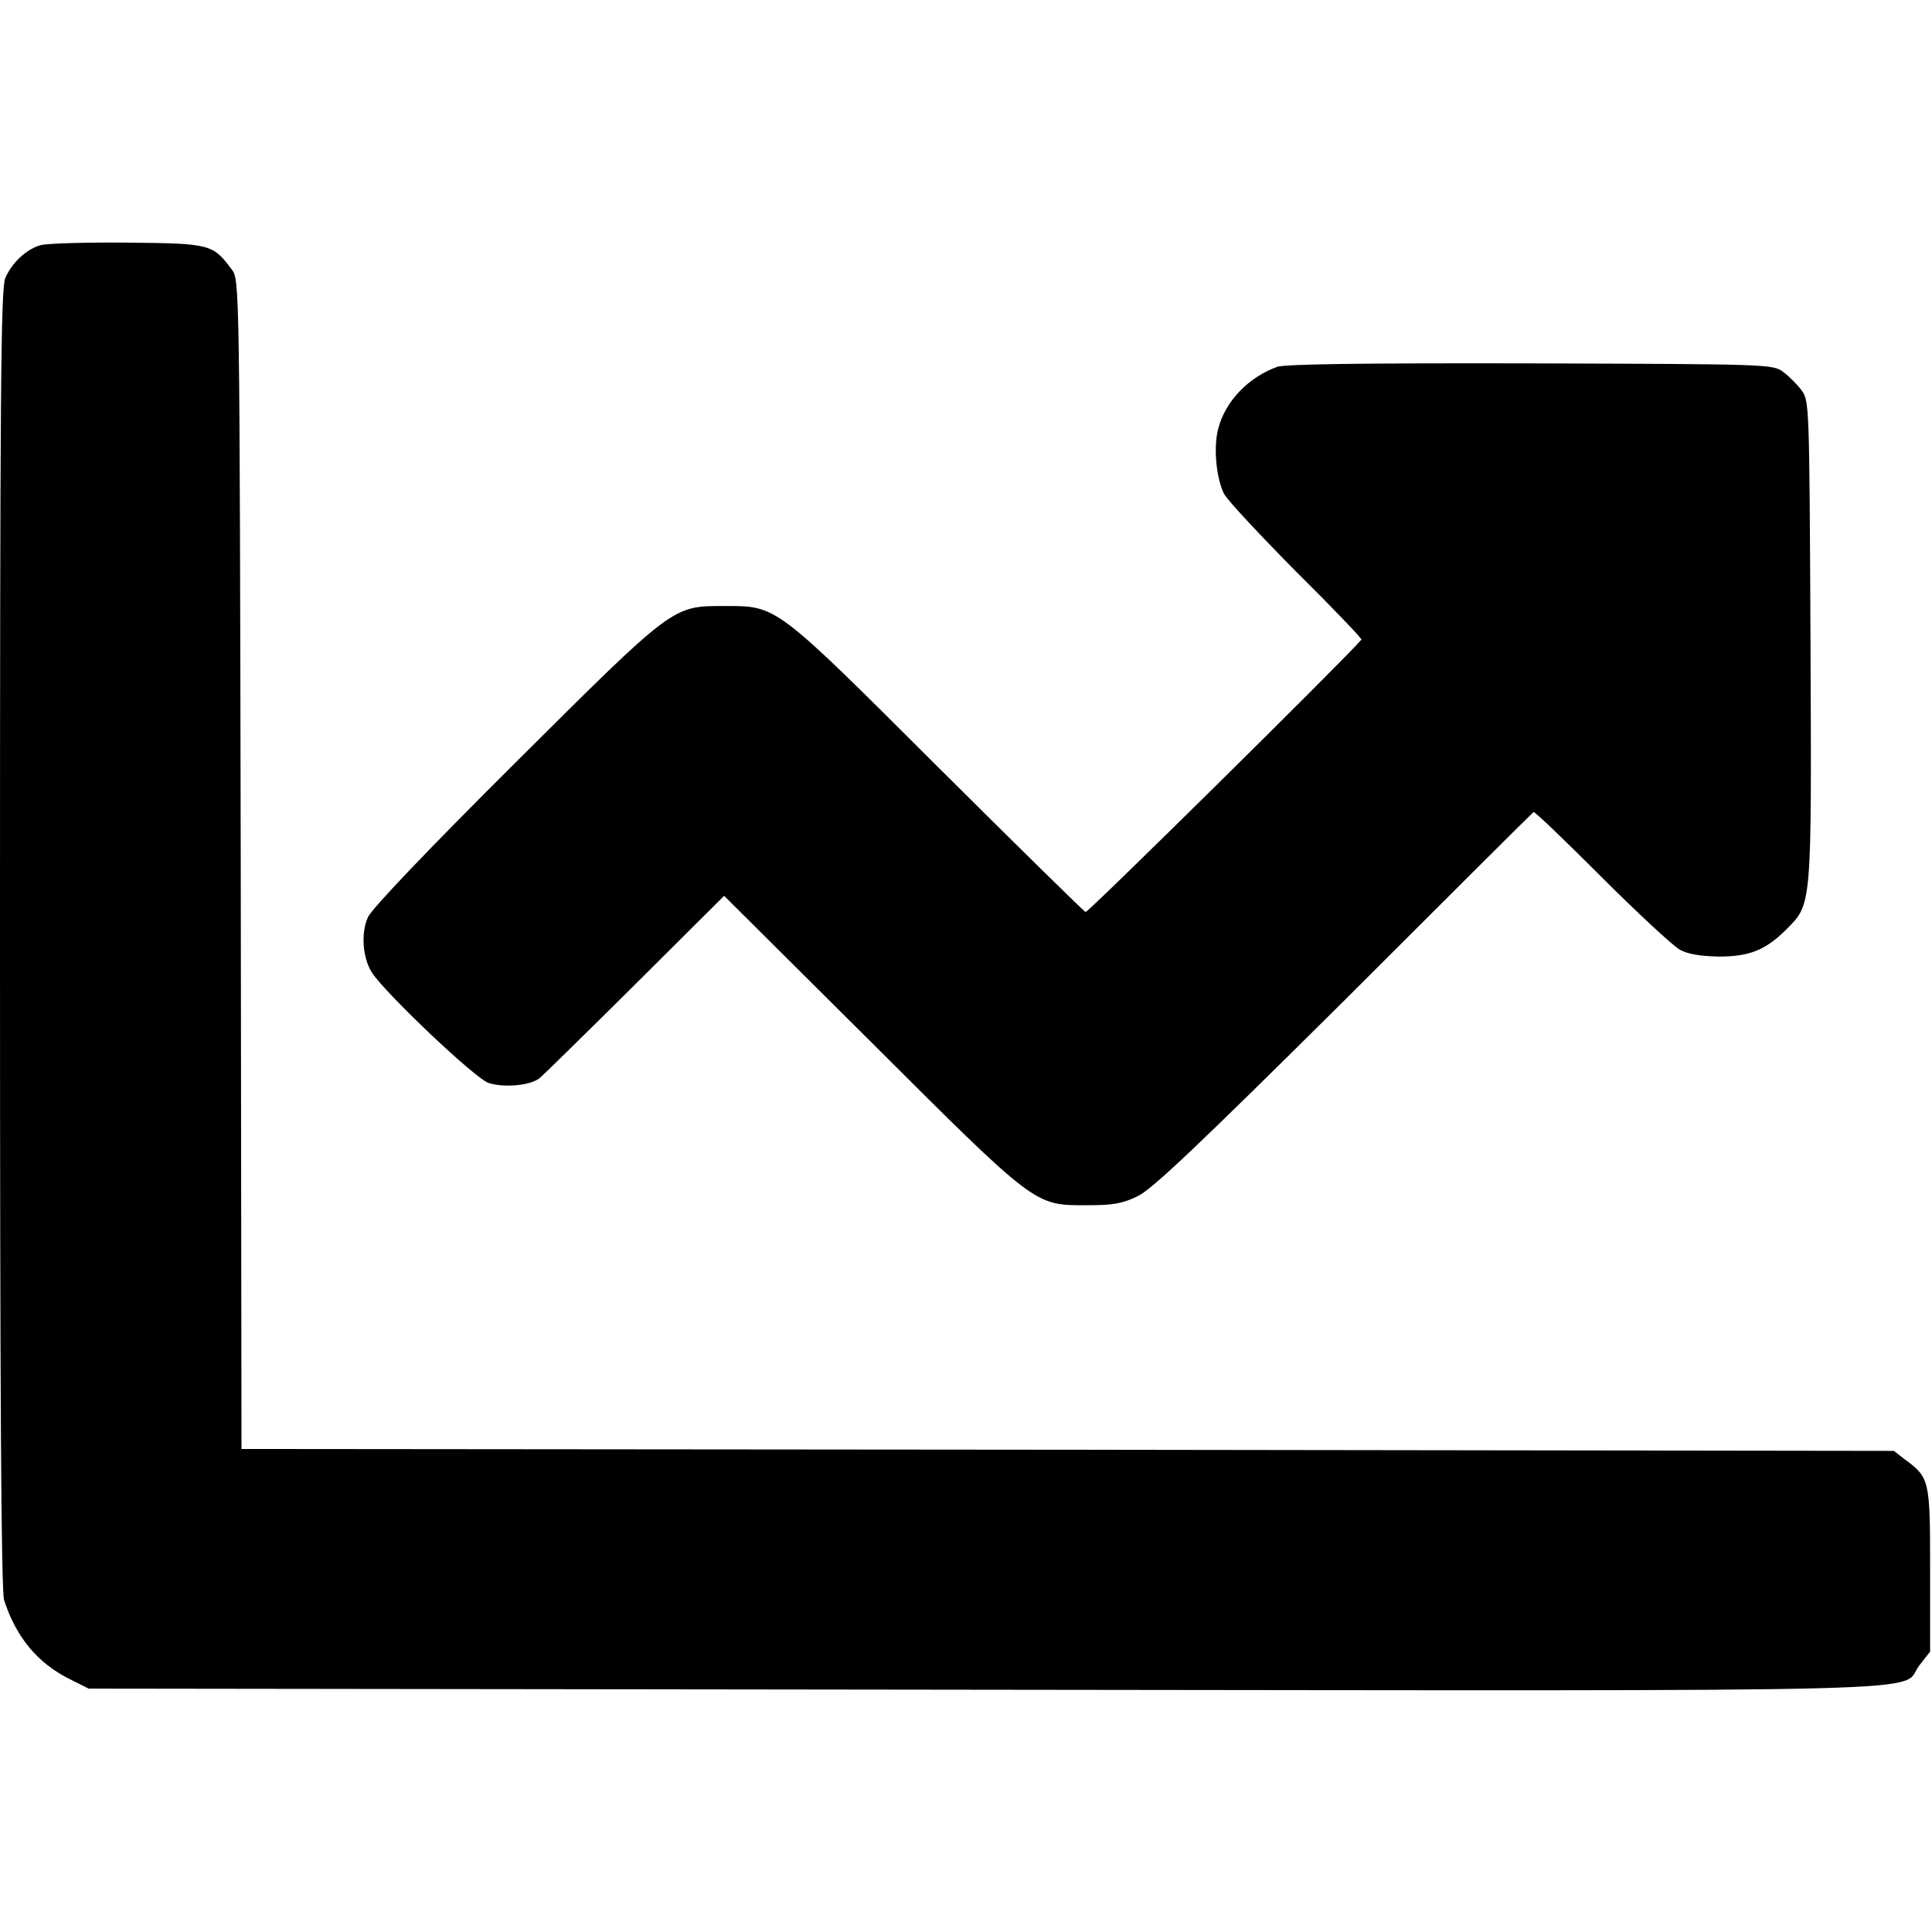
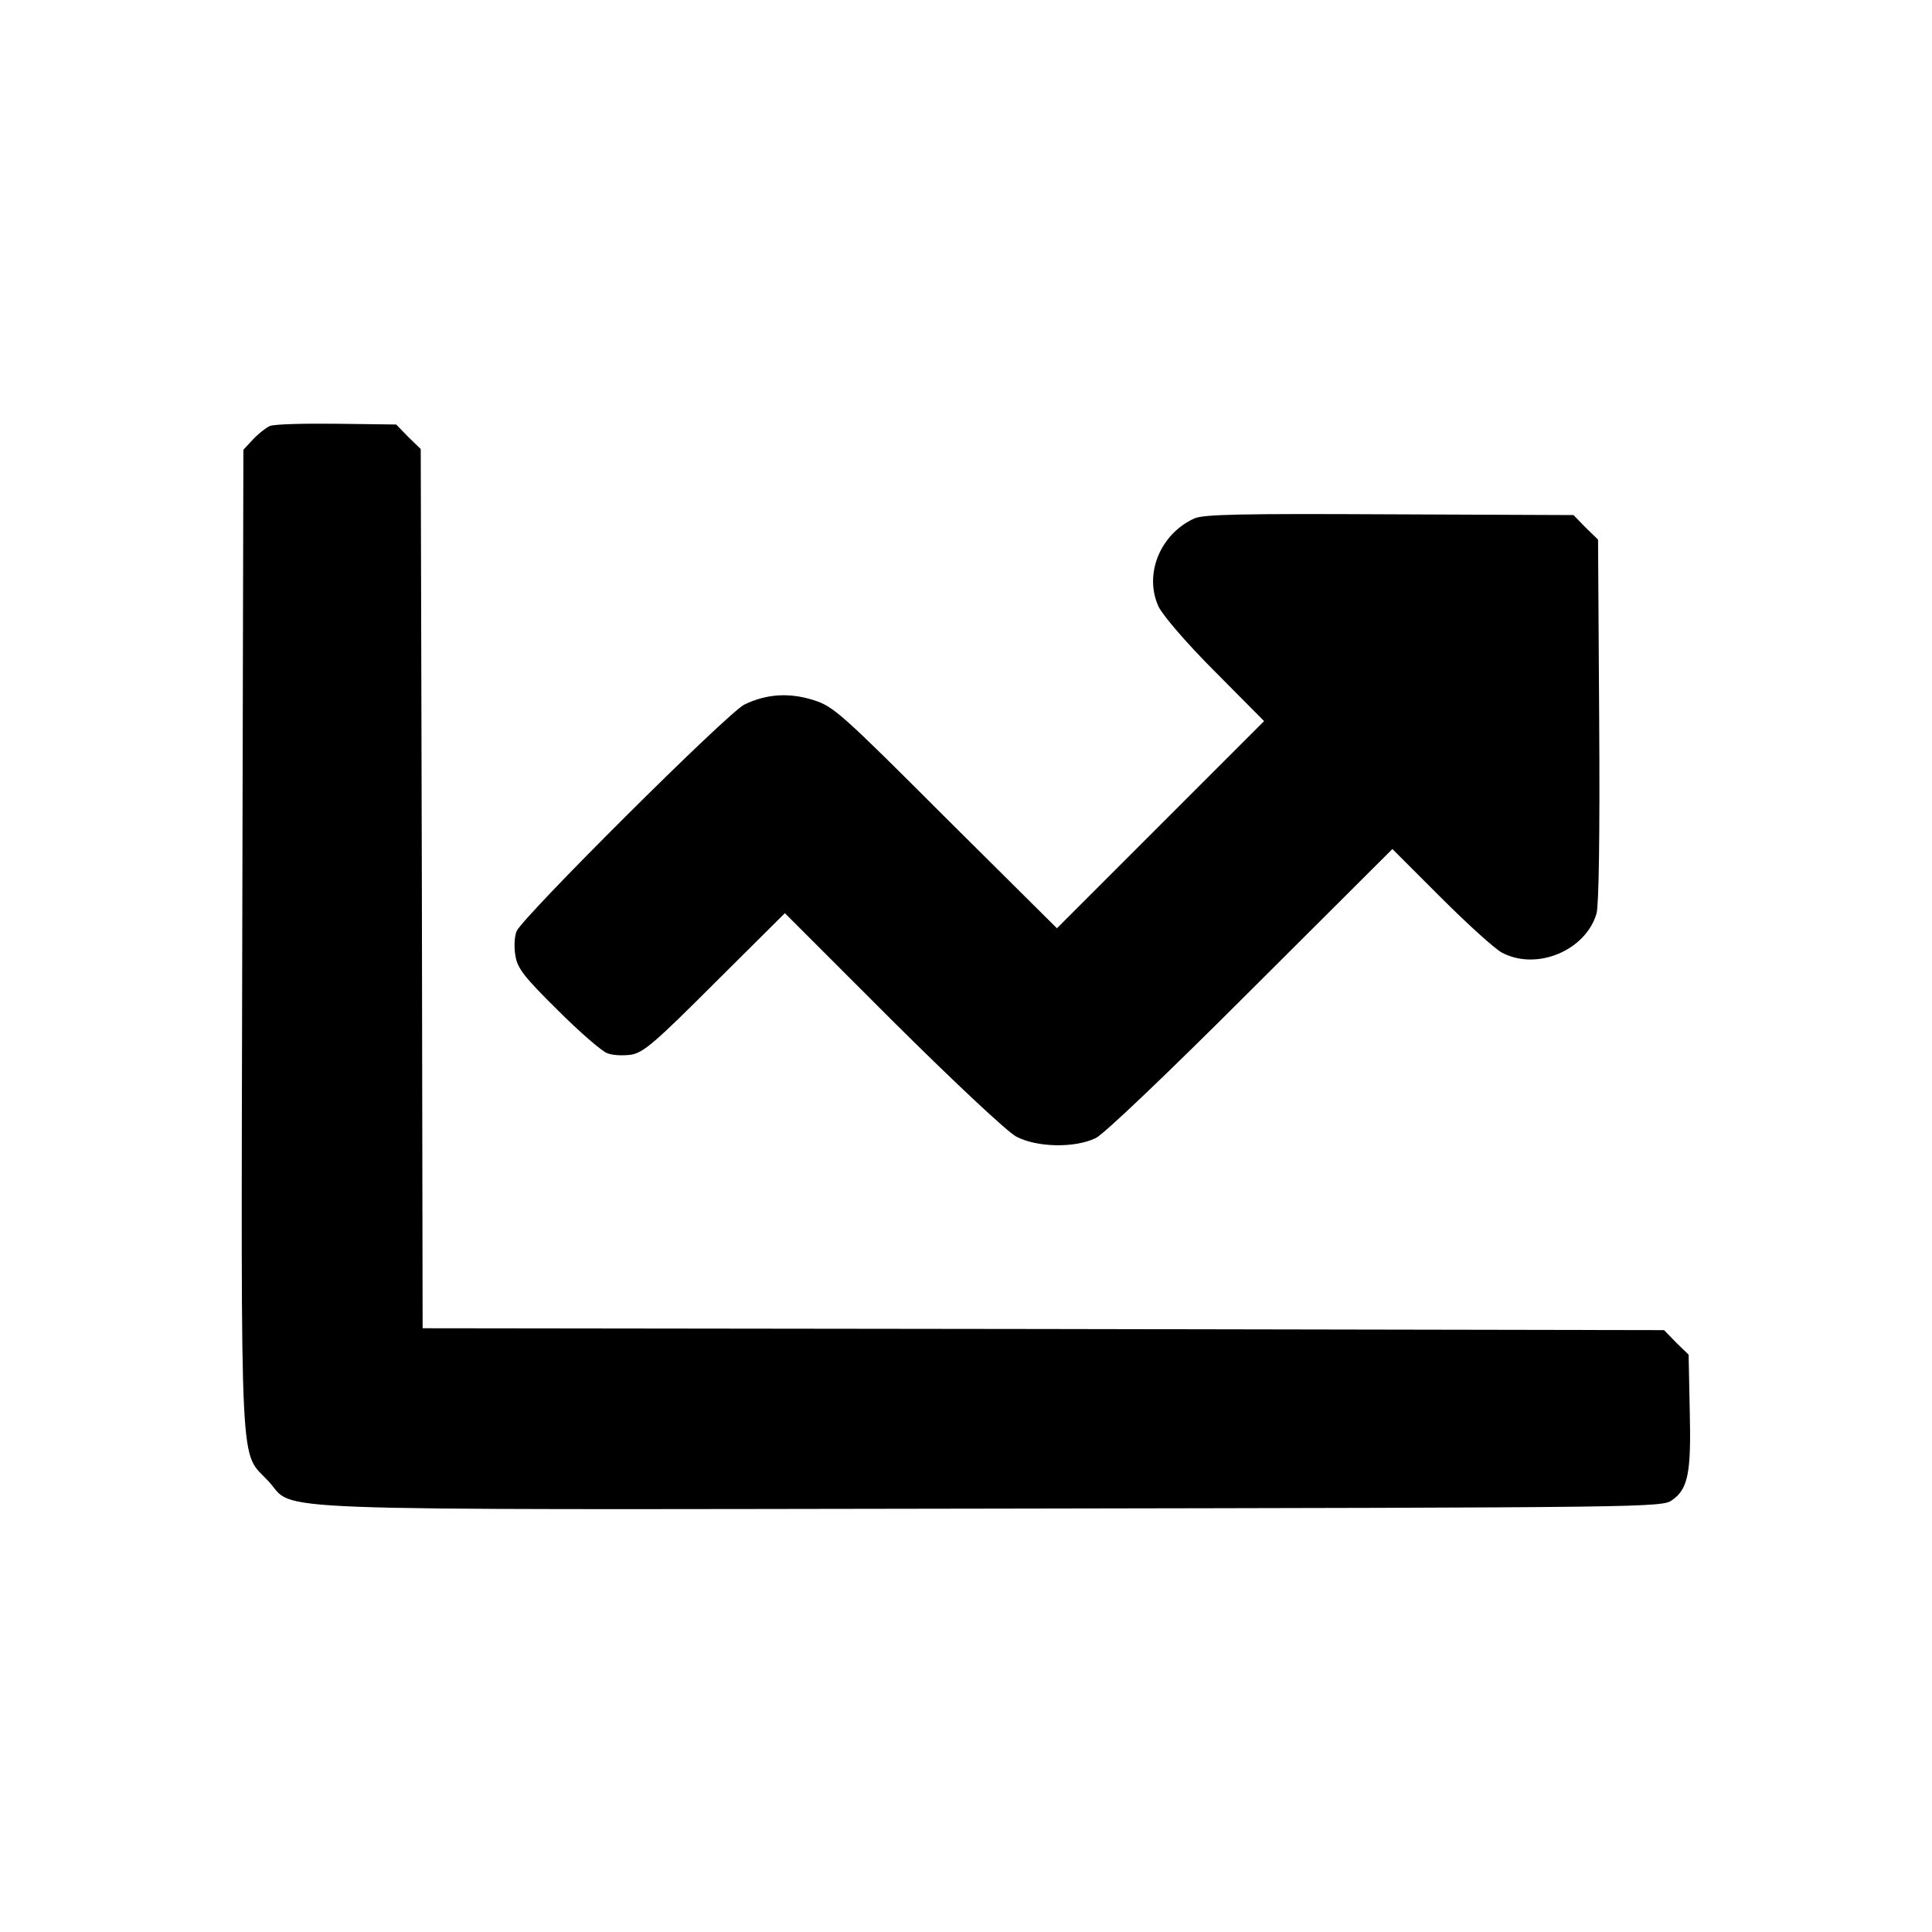
<svg xmlns="http://www.w3.org/2000/svg" version="1.0" width="512pt" height="512pt" viewBox="0 0 512 512" preserveAspectRatio="xMidYMid meet">
  <g transform="translate(0,512) scale(0.1,-0.1)" fill="#000000" stroke="none">
-     <path d="M106 4470 c-38 -12 -75 -47 -92 -87 -12 -27 -14 -314 -14 -1752 0 -1210 3 -1729 11 -1752 32 -98 88 -166 174 -209 l50 -25 2378 -3 c2628 -3 2419 -8 2473 64 l29 37 0 218 c0 239 -1 243 -69 293 l-27 21 -2190 3 -2189 2 -2 1549 c-3 1547 -3 1550 -24 1577 -50 67 -56 69 -277 71 -111 1 -215 -2 -231 -7z" />
-     <path d="M3385 4148 c-77 -28 -137 -91 -156 -162 -14 -50 -6 -133 15 -175 9 -17 96 -110 192 -207 97 -96 174 -177 172 -179 -50 -58 -725 -724 -731 -722 -4 1 -180 174 -390 383 -435 434 -427 428 -567 428 -139 0 -133 4 -557 -418 -225 -224 -379 -385 -388 -407 -19 -41 -14 -109 11 -147 37 -56 274 -281 309 -292 40 -13 109 -7 134 12 9 7 123 119 253 248 l237 236 388 -386 c441 -440 434 -434 573 -434 69 0 94 4 135 24 39 19 159 133 548 519 273 273 499 498 501 499 3 2 83 -75 180 -172 96 -96 190 -183 208 -193 22 -12 56 -17 103 -18 81 0 124 17 179 72 68 68 67 57 64 766 -3 624 -3 636 -24 663 -11 15 -33 37 -48 48 -27 21 -38 21 -669 23 -446 1 -651 -2 -672 -9z" />
+     <path d="M715 3991 c-11 -5 -31 -21 -45 -36 l-25 -27 -3 -1301 c-3 -1458 -8 -1348 70 -1433 74 -80 -80 -75 1918 -72 1757 3 1775 3 1802 23 42 30 50 73 46 237 l-3 148 -33 32 -32 33 -1645 3 -1645 2 -2 1165 -3 1165 -33 32 -32 33 -158 2 c-86 1 -166 -1 -177 -6z" />
+     <path d="M3165 3746 c-90 -41 -134 -147 -95 -233 10 -22 73 -96 149 -172 l131 -132 -275 -275 -274 -274 -295 293 c-278 278 -297 295 -351 312 -64 20 -124 16 -182 -12 -43 -20 -590 -565 -604 -601 -6 -14 -7 -44 -3 -65 5 -33 23 -56 112 -144 58 -58 117 -109 131 -114 14 -6 42 -7 64 -4 33 6 63 32 222 191 l185 184 285 -285 c168 -167 304 -294 328 -307 55 -29 155 -31 211 -4 23 12 186 167 412 393 l374 373 129 -129 c71 -71 144 -137 162 -146 92 -48 221 6 250 104 6 24 9 199 7 513 l-3 478 -33 32 -32 33 -488 2 c-393 2 -493 0 -517 -11z" />
  </g>
</svg>
